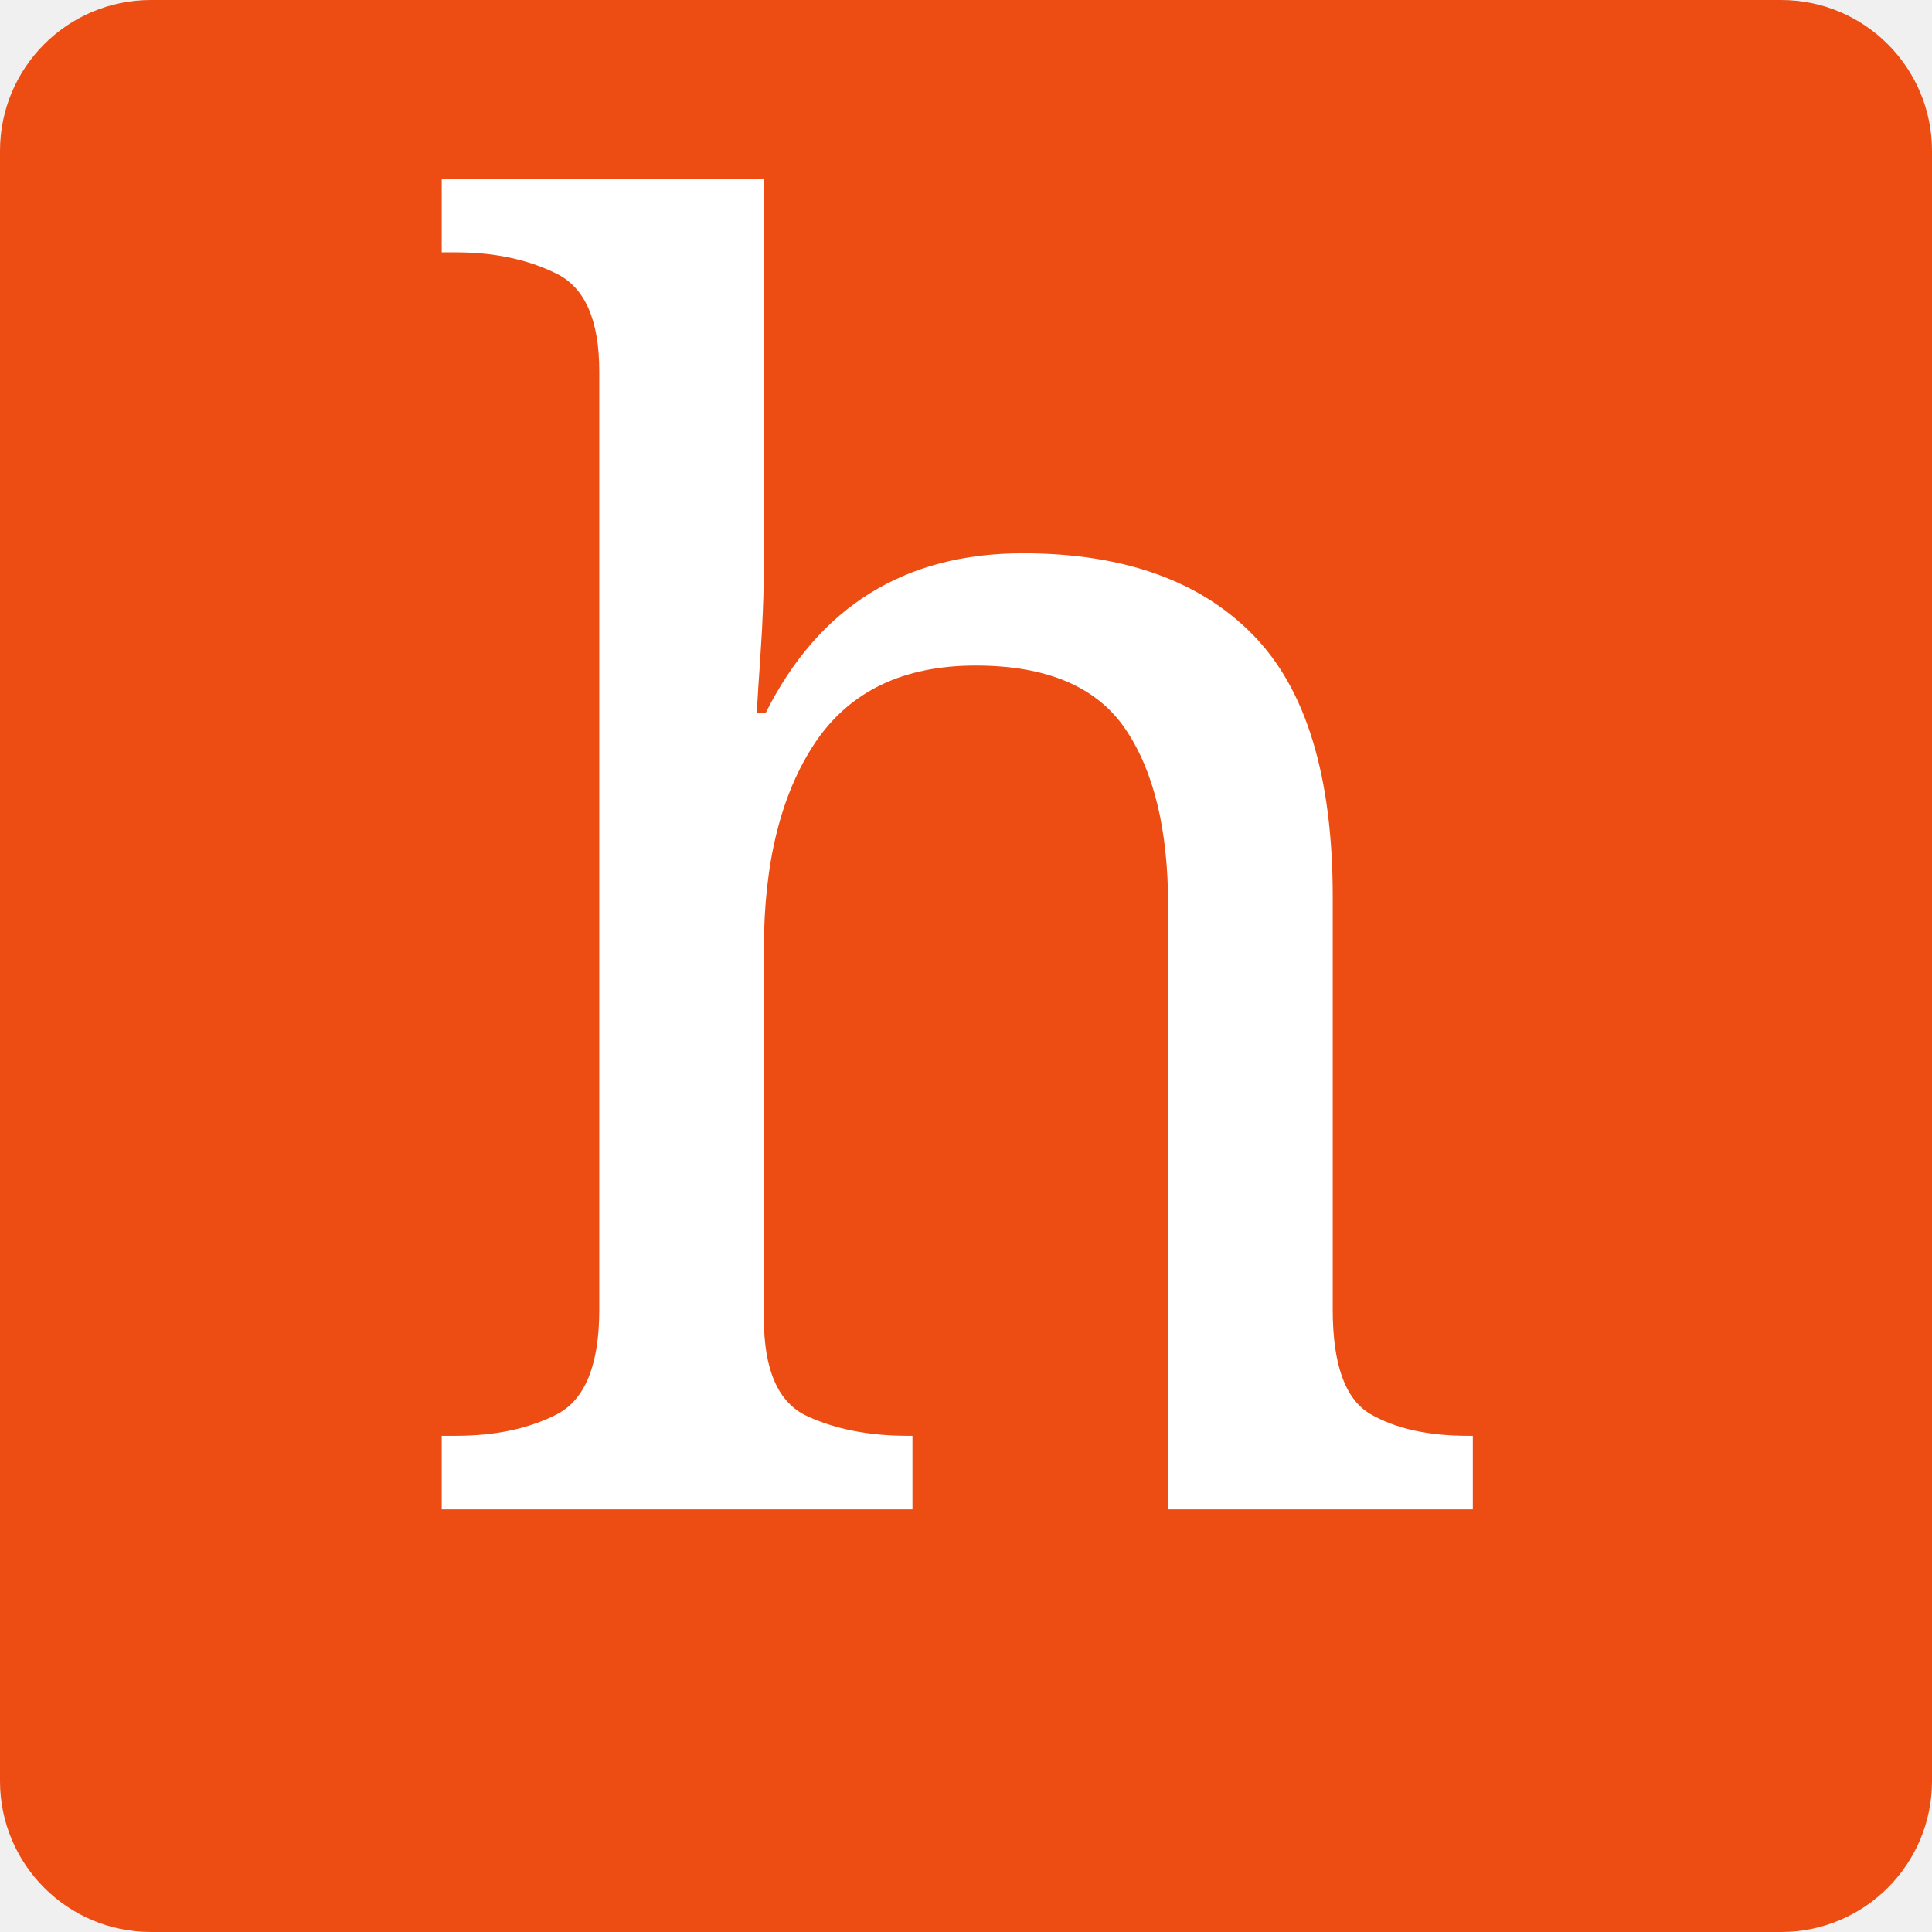
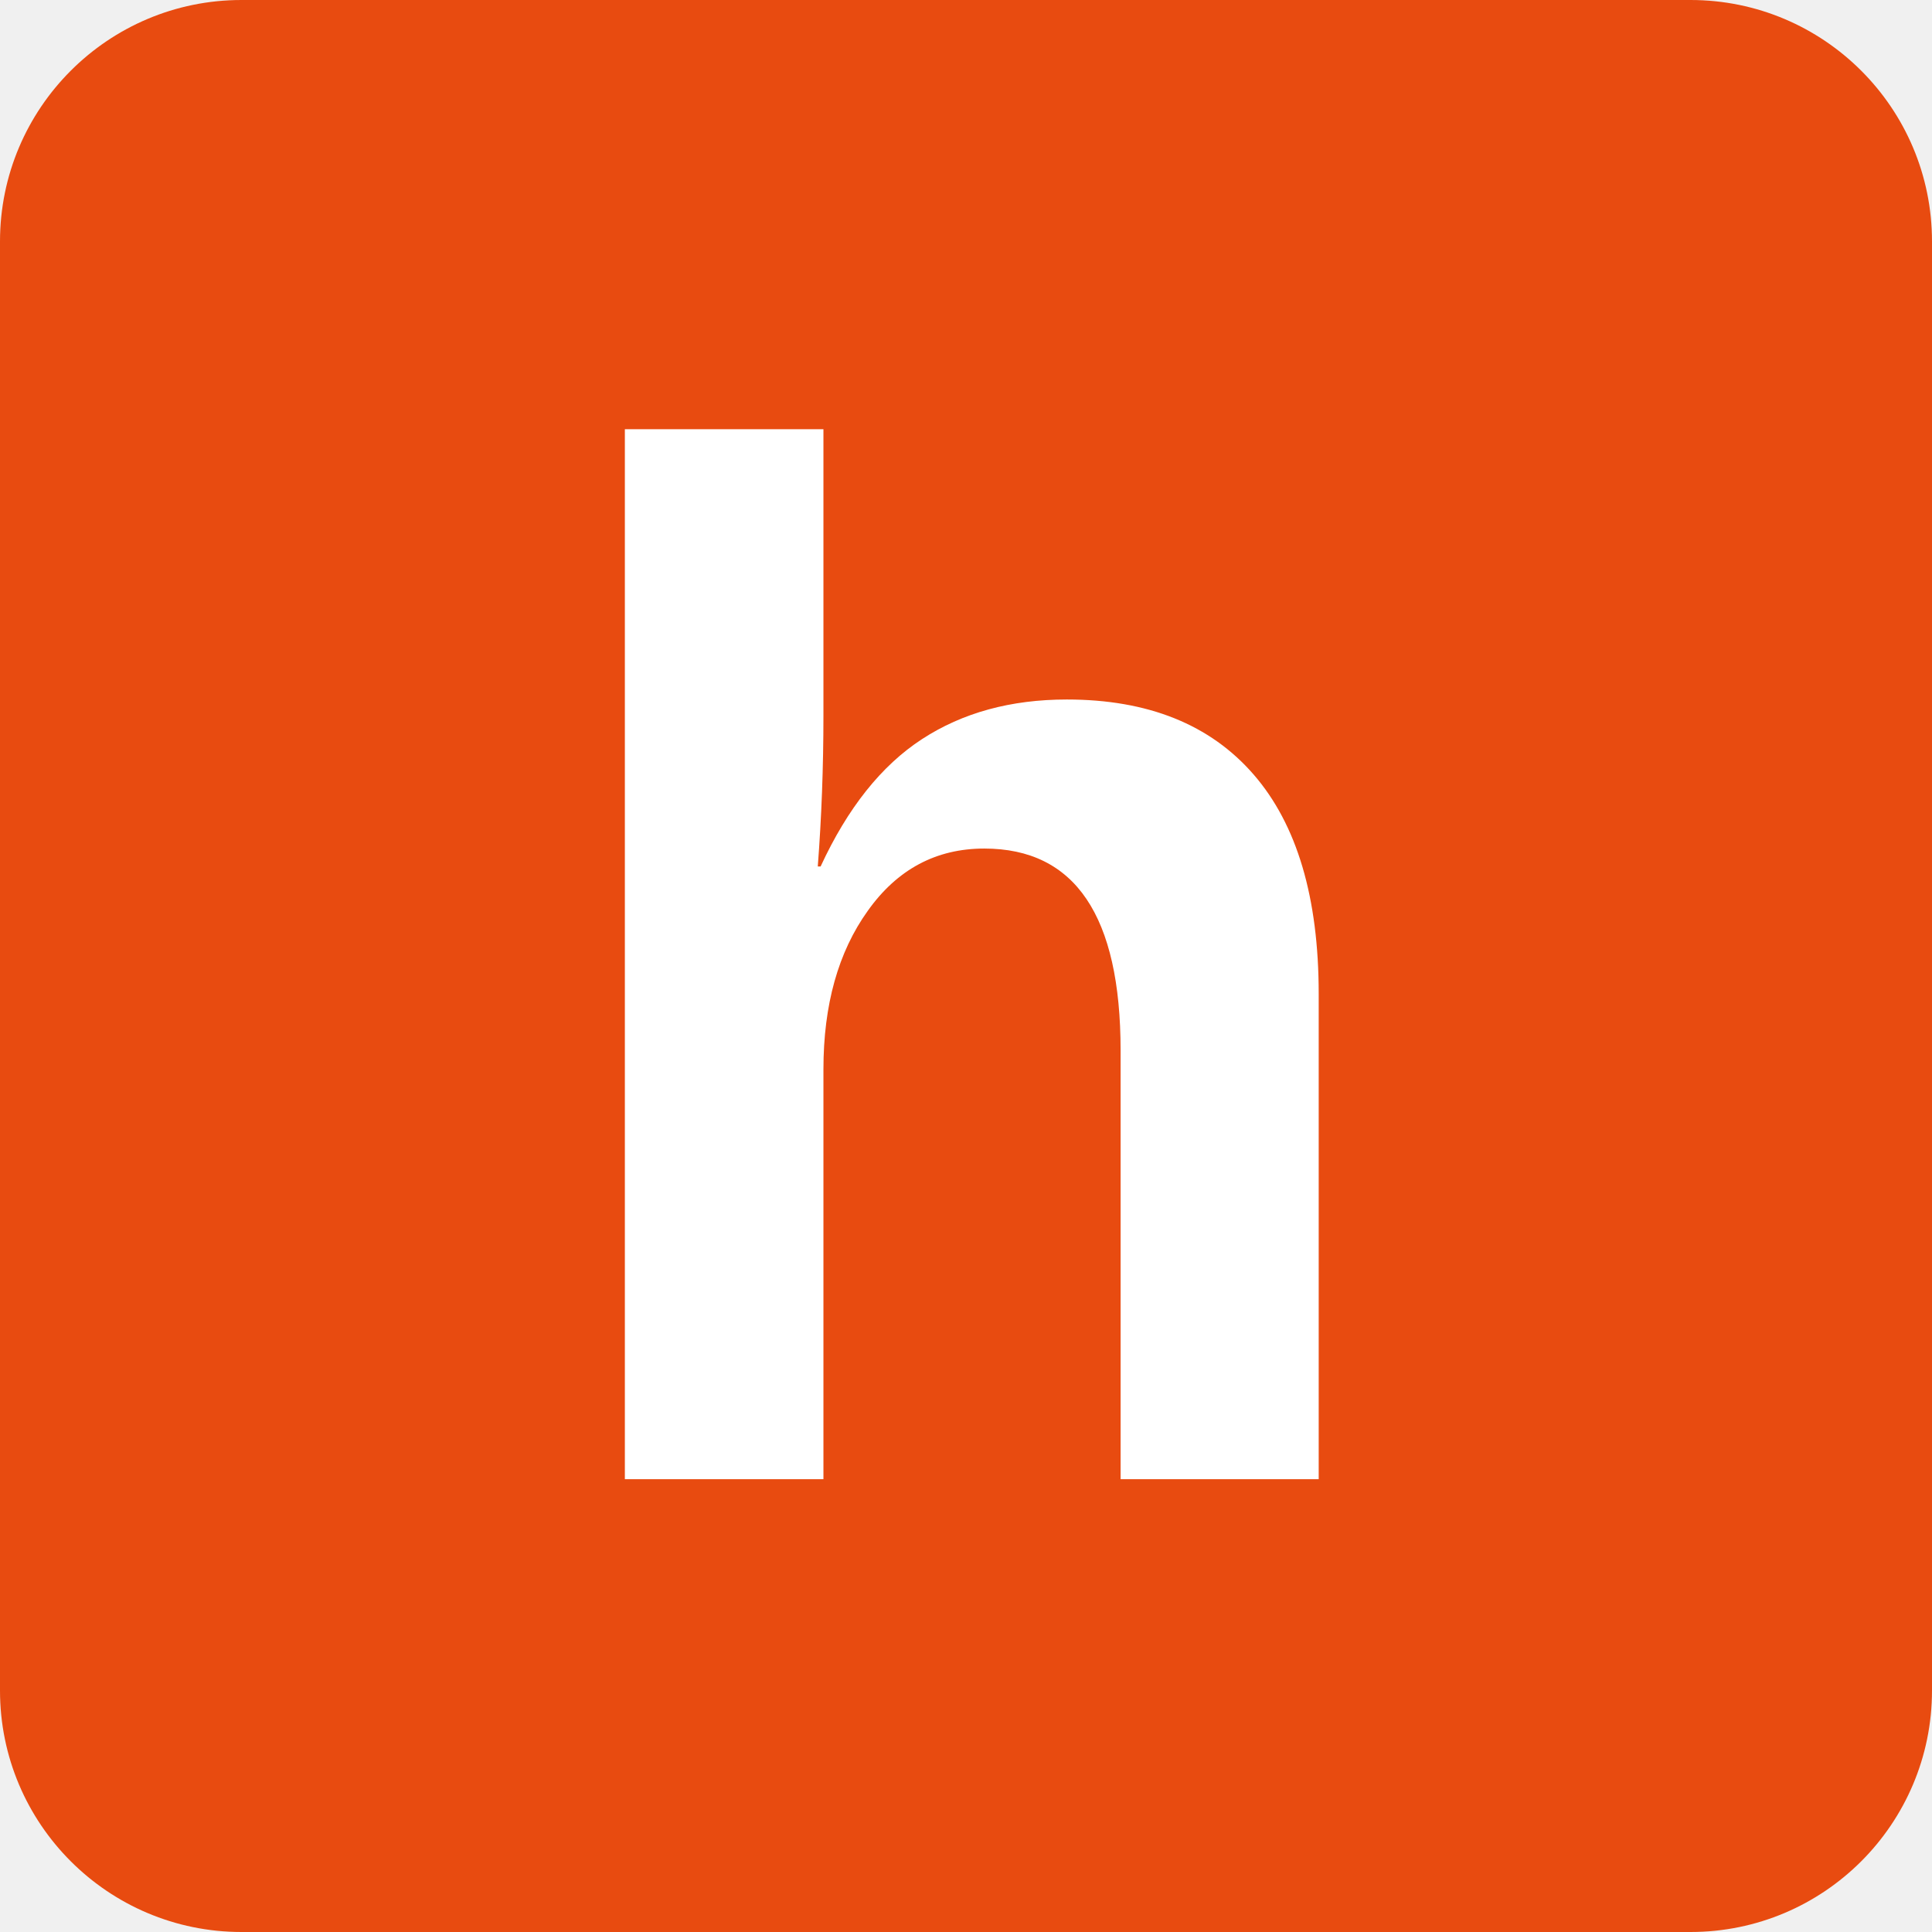
<svg xmlns="http://www.w3.org/2000/svg" viewBox="0 0 64 64">
-   <rect width="64" height="64" rx="5" fill="#ed4d12" />
-   <text x="32" y="50" font-family="Georgia,serif" font-size="58" text-anchor="middle" fill="#fff">h</text>
+   <rect width="64" height="64" rx="8" fill="#e84b10" />
+   <text x="32" y="49" font-family="Arial,Helvetica,sans-serif" font-size="48" font-weight="700" text-anchor="middle" fill="#fff">h</text>
</svg>
